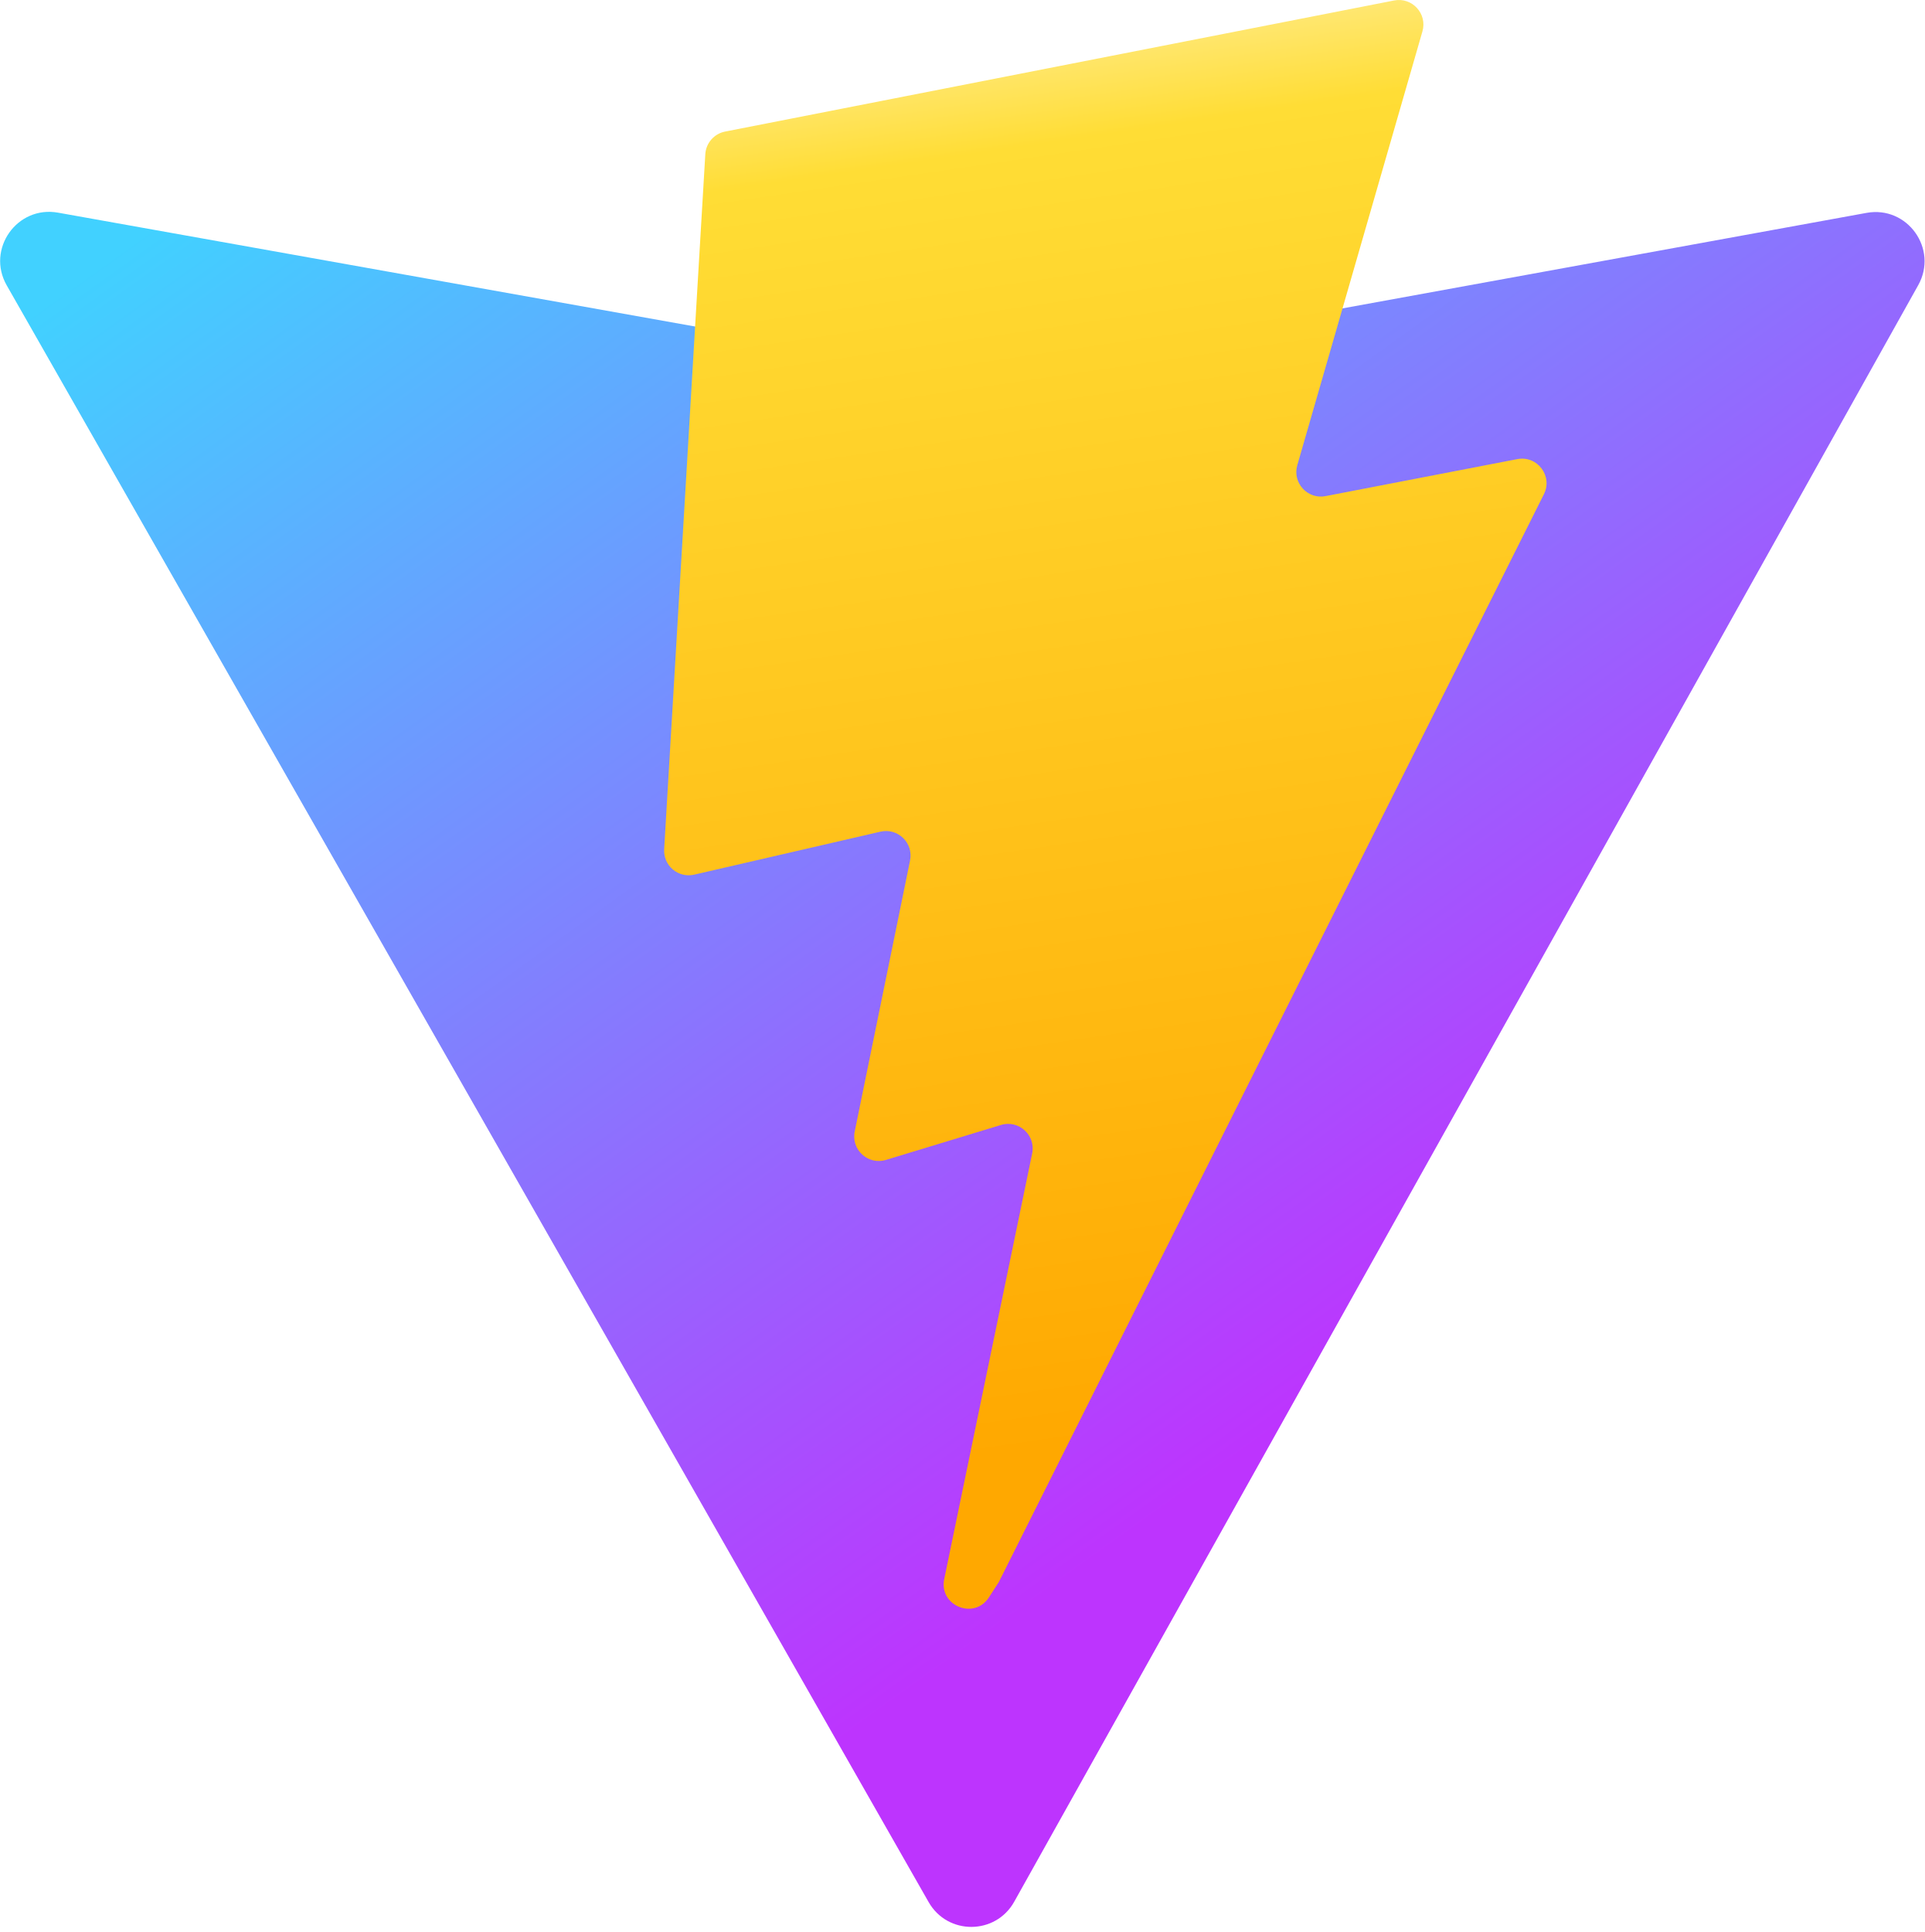
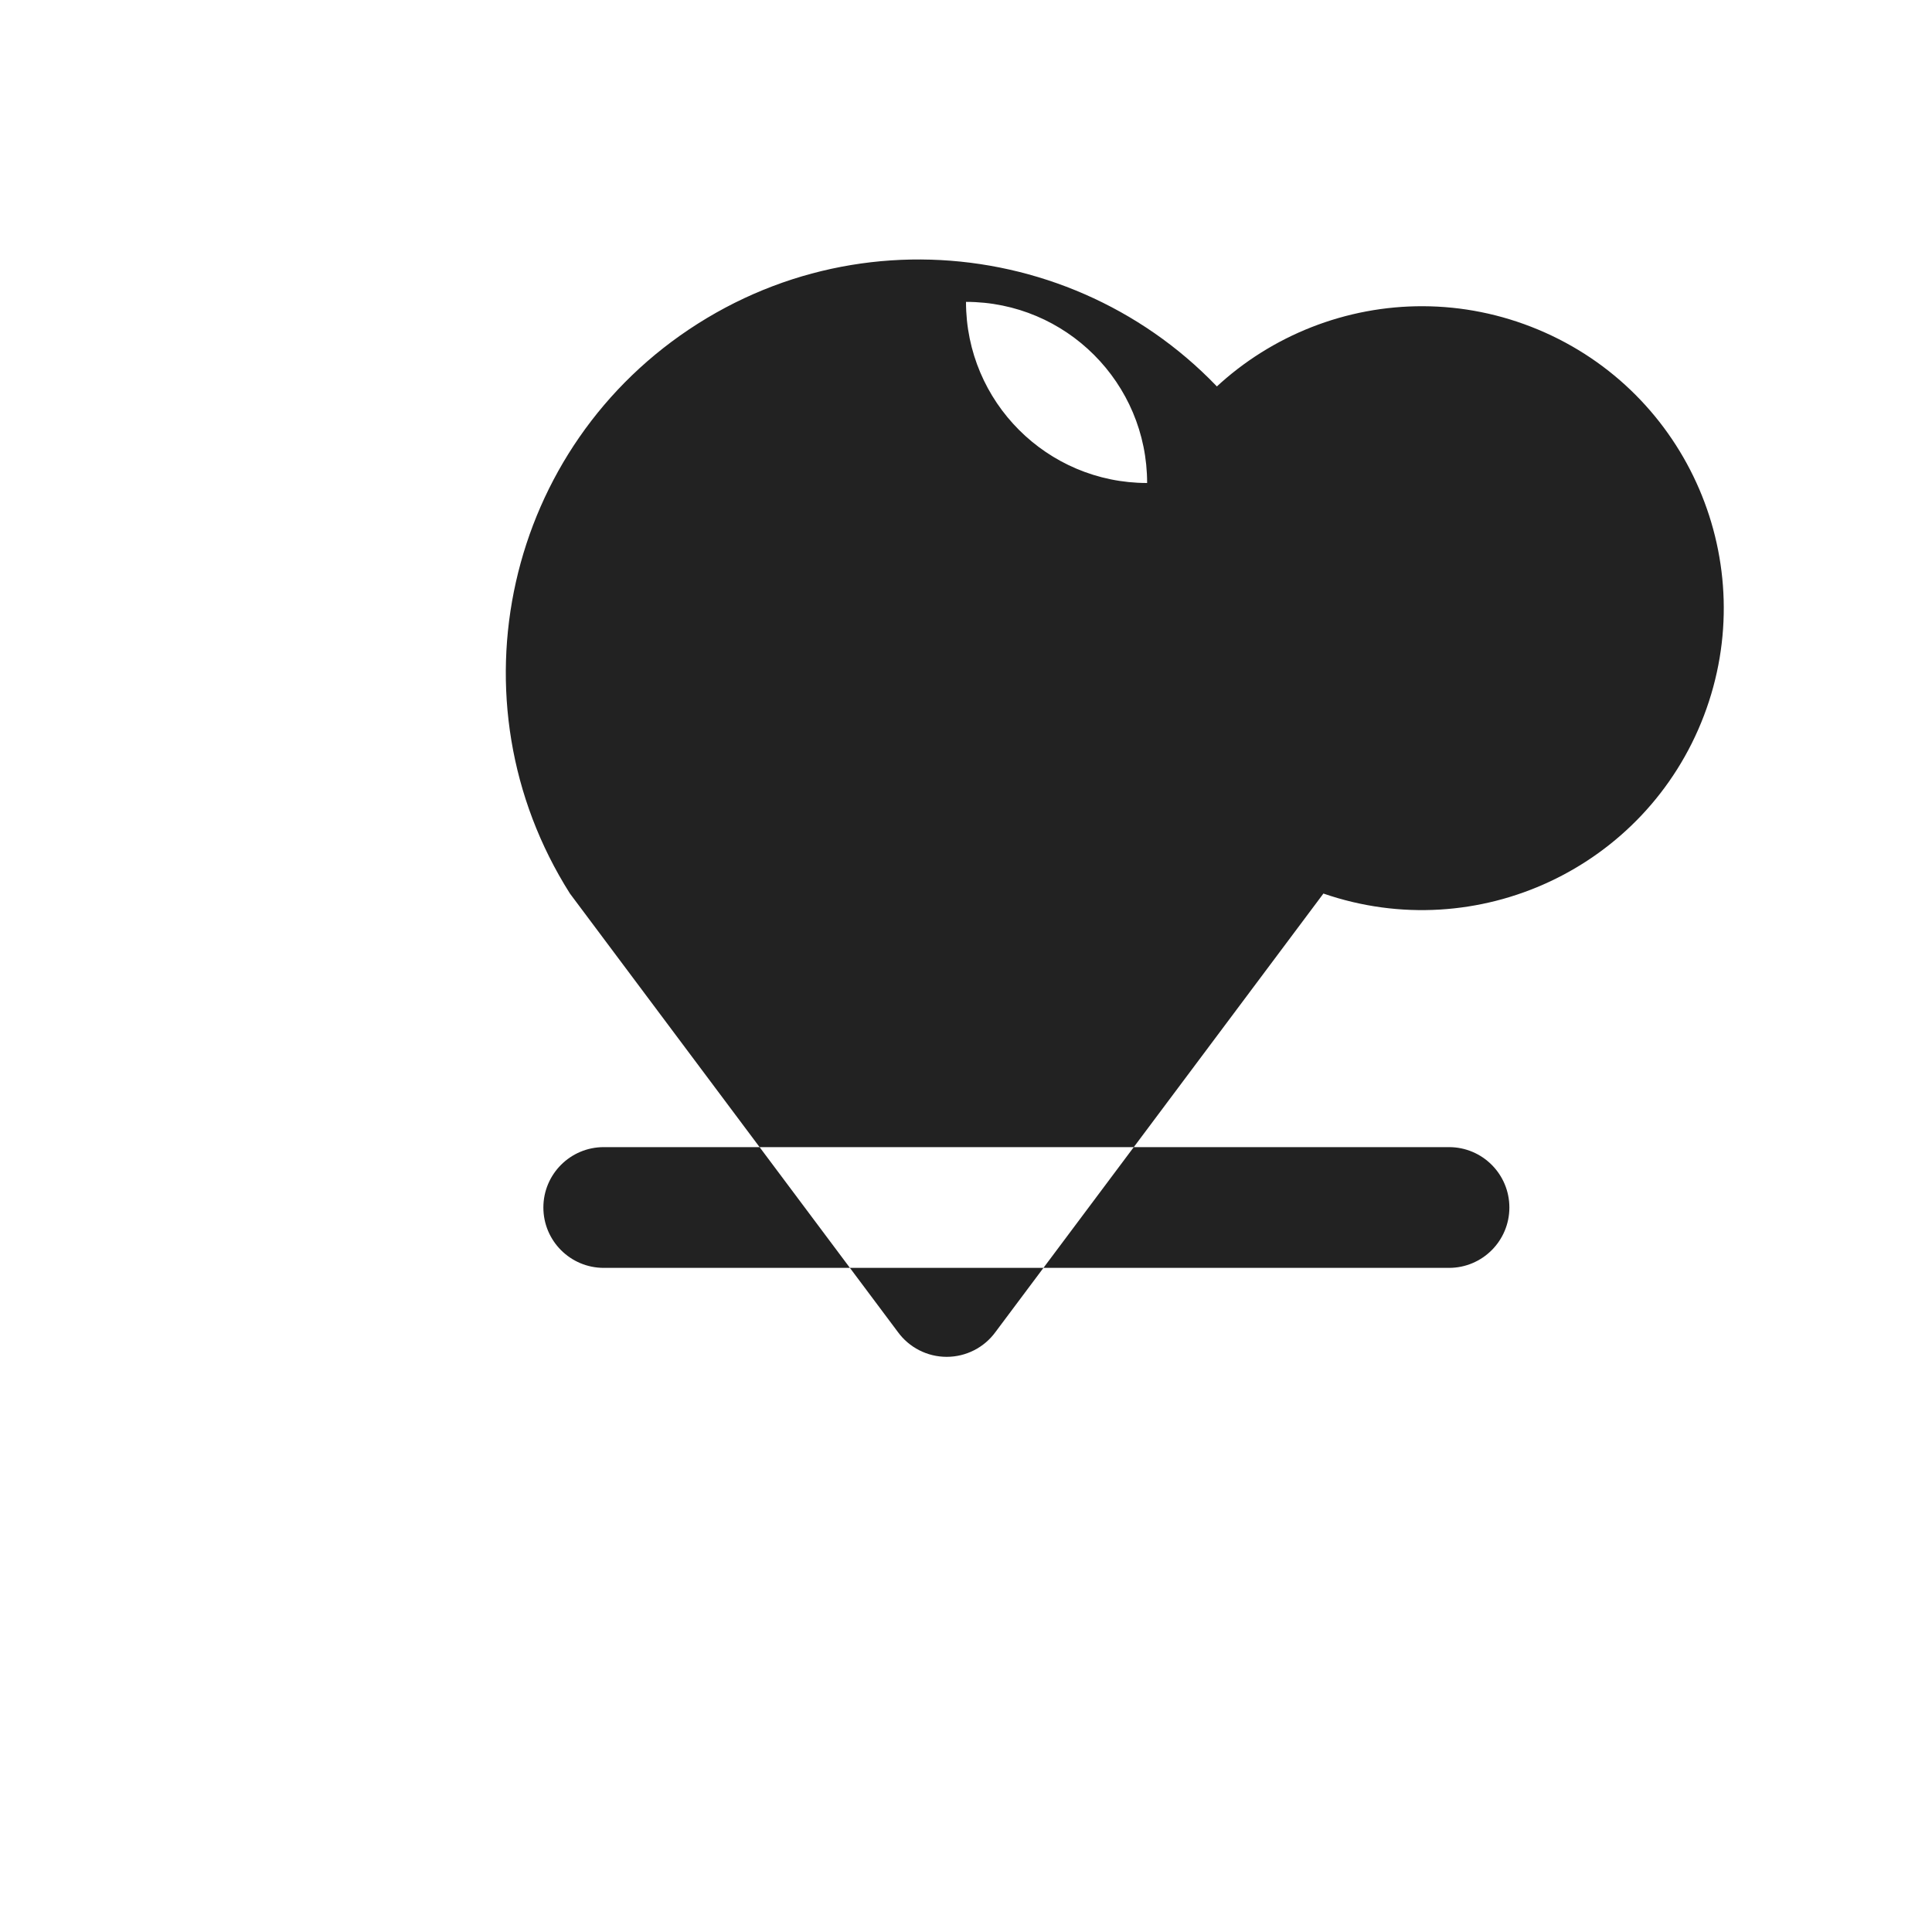
- <svg xmlns="http://www.w3.org/2000/svg" aria-hidden="true" role="img" class="iconify iconify--logos" width="31.88" height="32" preserveAspectRatio="xMidYMid meet" viewBox="0 0 256 257">
-   <defs>
-     <linearGradient id="IconifyId1813088fe1fbc01fb466" x1="-.828%" x2="57.636%" y1="7.652%" y2="78.411%">
-       <stop offset="0%" stop-color="#41D1FF" />
-       <stop offset="100%" stop-color="#BD34FE" />
-     </linearGradient>
-     <linearGradient id="IconifyId1813088fe1fbc01fb467" x1="43.376%" x2="50.316%" y1="2.242%" y2="89.03%">
-       <stop offset="0%" stop-color="#FFEA83" />
-       <stop offset="8.333%" stop-color="#FFDD35" />
-       <stop offset="100%" stop-color="#FFA800" />
-     </linearGradient>
-   </defs>
-   <path fill="url(#IconifyId1813088fe1fbc01fb466)" d="M255.153 37.938L134.897 252.976c-2.483 4.44-8.862 4.466-11.382.048L.875 37.958c-2.746-4.814 1.371-10.646 6.827-9.67l120.385 21.517a6.537 6.537 0 0 0 2.322-.004l117.867-21.483c5.438-.991 9.574 4.796 6.877 9.62Z" />
-   <path fill="url(#IconifyId1813088fe1fbc01fb467)" d="M185.432.063L96.44 17.501a3.268 3.268 0 0 0-2.634 3.014l-5.474 92.456a3.268 3.268 0 0 0 3.997 3.378l24.777-5.718c2.318-.535 4.413 1.507 3.936 3.838l-7.361 36.047c-.495 2.426 1.782 4.5 4.151 3.78l15.304-4.649c2.372-.72 4.652 1.36 4.15 3.788l-11.698 56.621c-.732 3.542 3.979 5.473 5.943 2.437l1.313-2.028l72.516-144.72c1.215-2.423-.88-5.186-3.54-4.672l-25.505 4.922c-2.396.462-4.435-1.77-3.759-4.114l16.646-57.705c.677-2.35-1.37-4.583-3.769-4.113Z" />
+ <svg xmlns="http://www.w3.org/2000/svg" width="32" height="32" fill="none">
+   <path d="M16 5a3 3 0 0 1 3 3c0 1.24-.75 2.3-1.87 2.76l-.43.19a1 1 0 0 0 .8 1.82l.43-.19c2.07-.92 3.37-2.9 3.07-5.1A5 5 0 1 0 9.44 14.8l5.43 7.26a1 1 0 0 0 1.62 0l5.43-7.26A5 5 0 1 0 19 8a3 3 0 0 1-3-3zm-7 15a1 1 0 0 1 1-1h14a1 1 0 1 1 0 2H10a1 1 0 0 1-1-1z" fill="#222" />
</svg>
